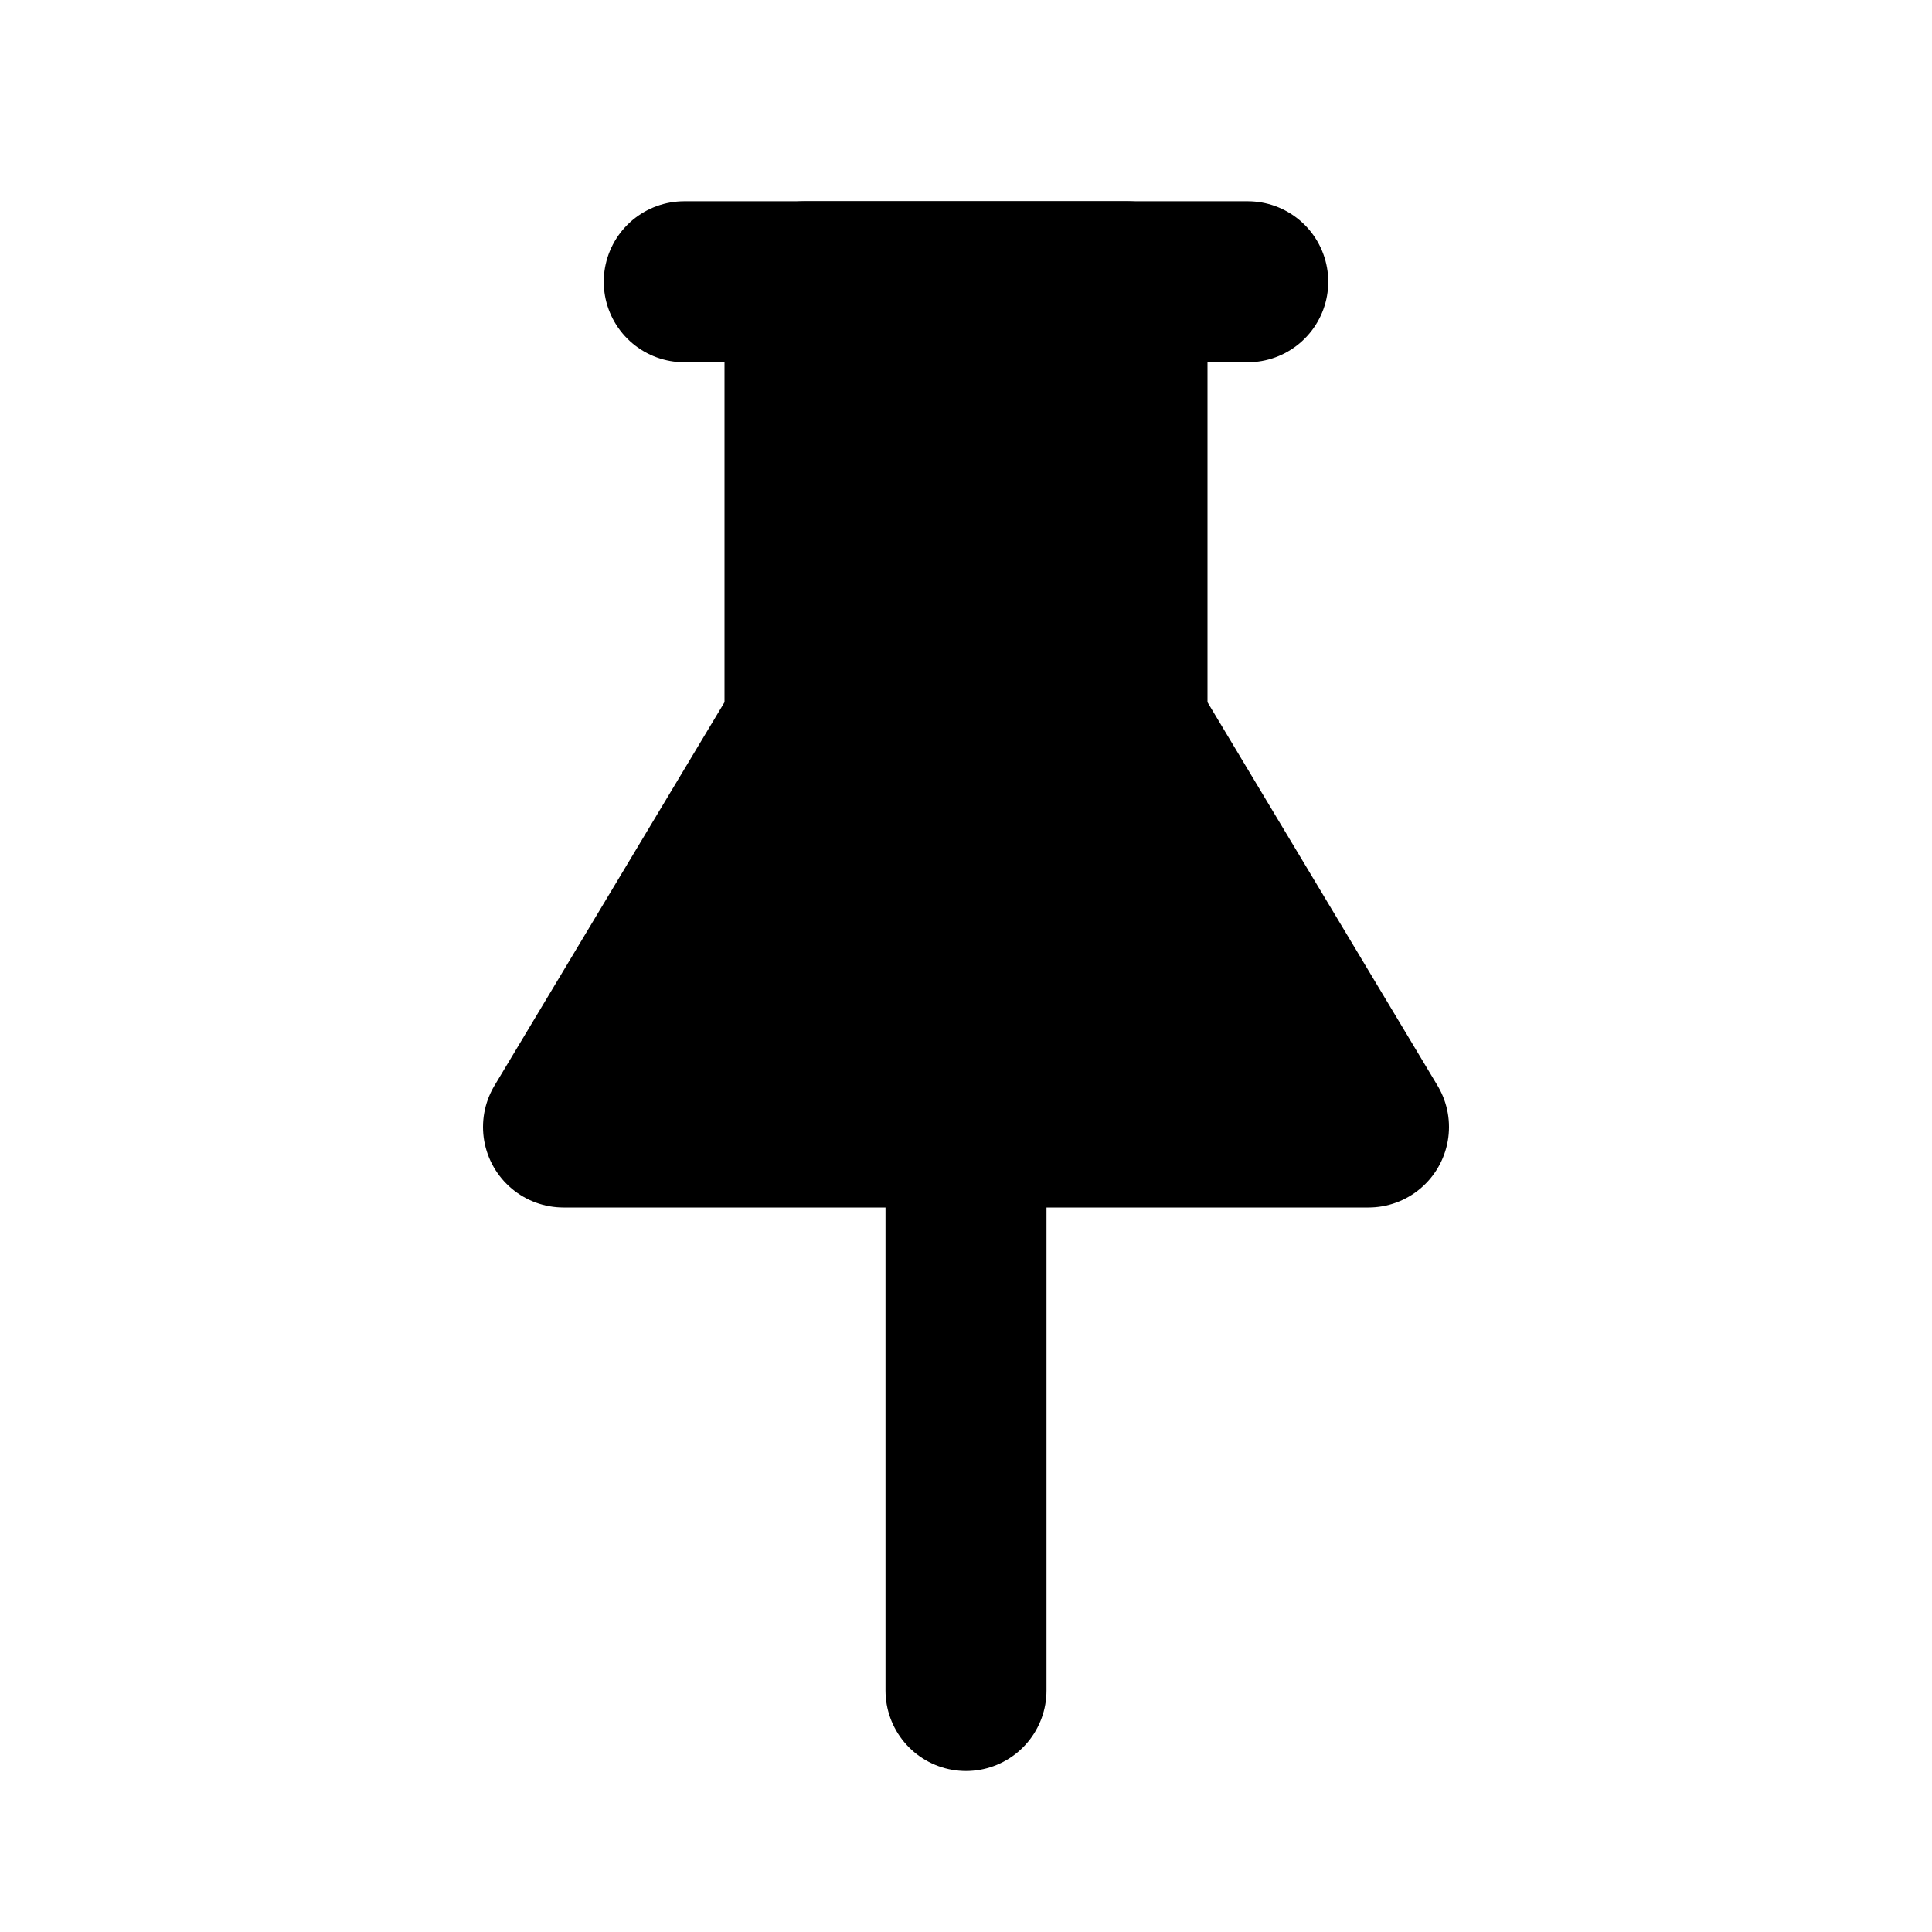
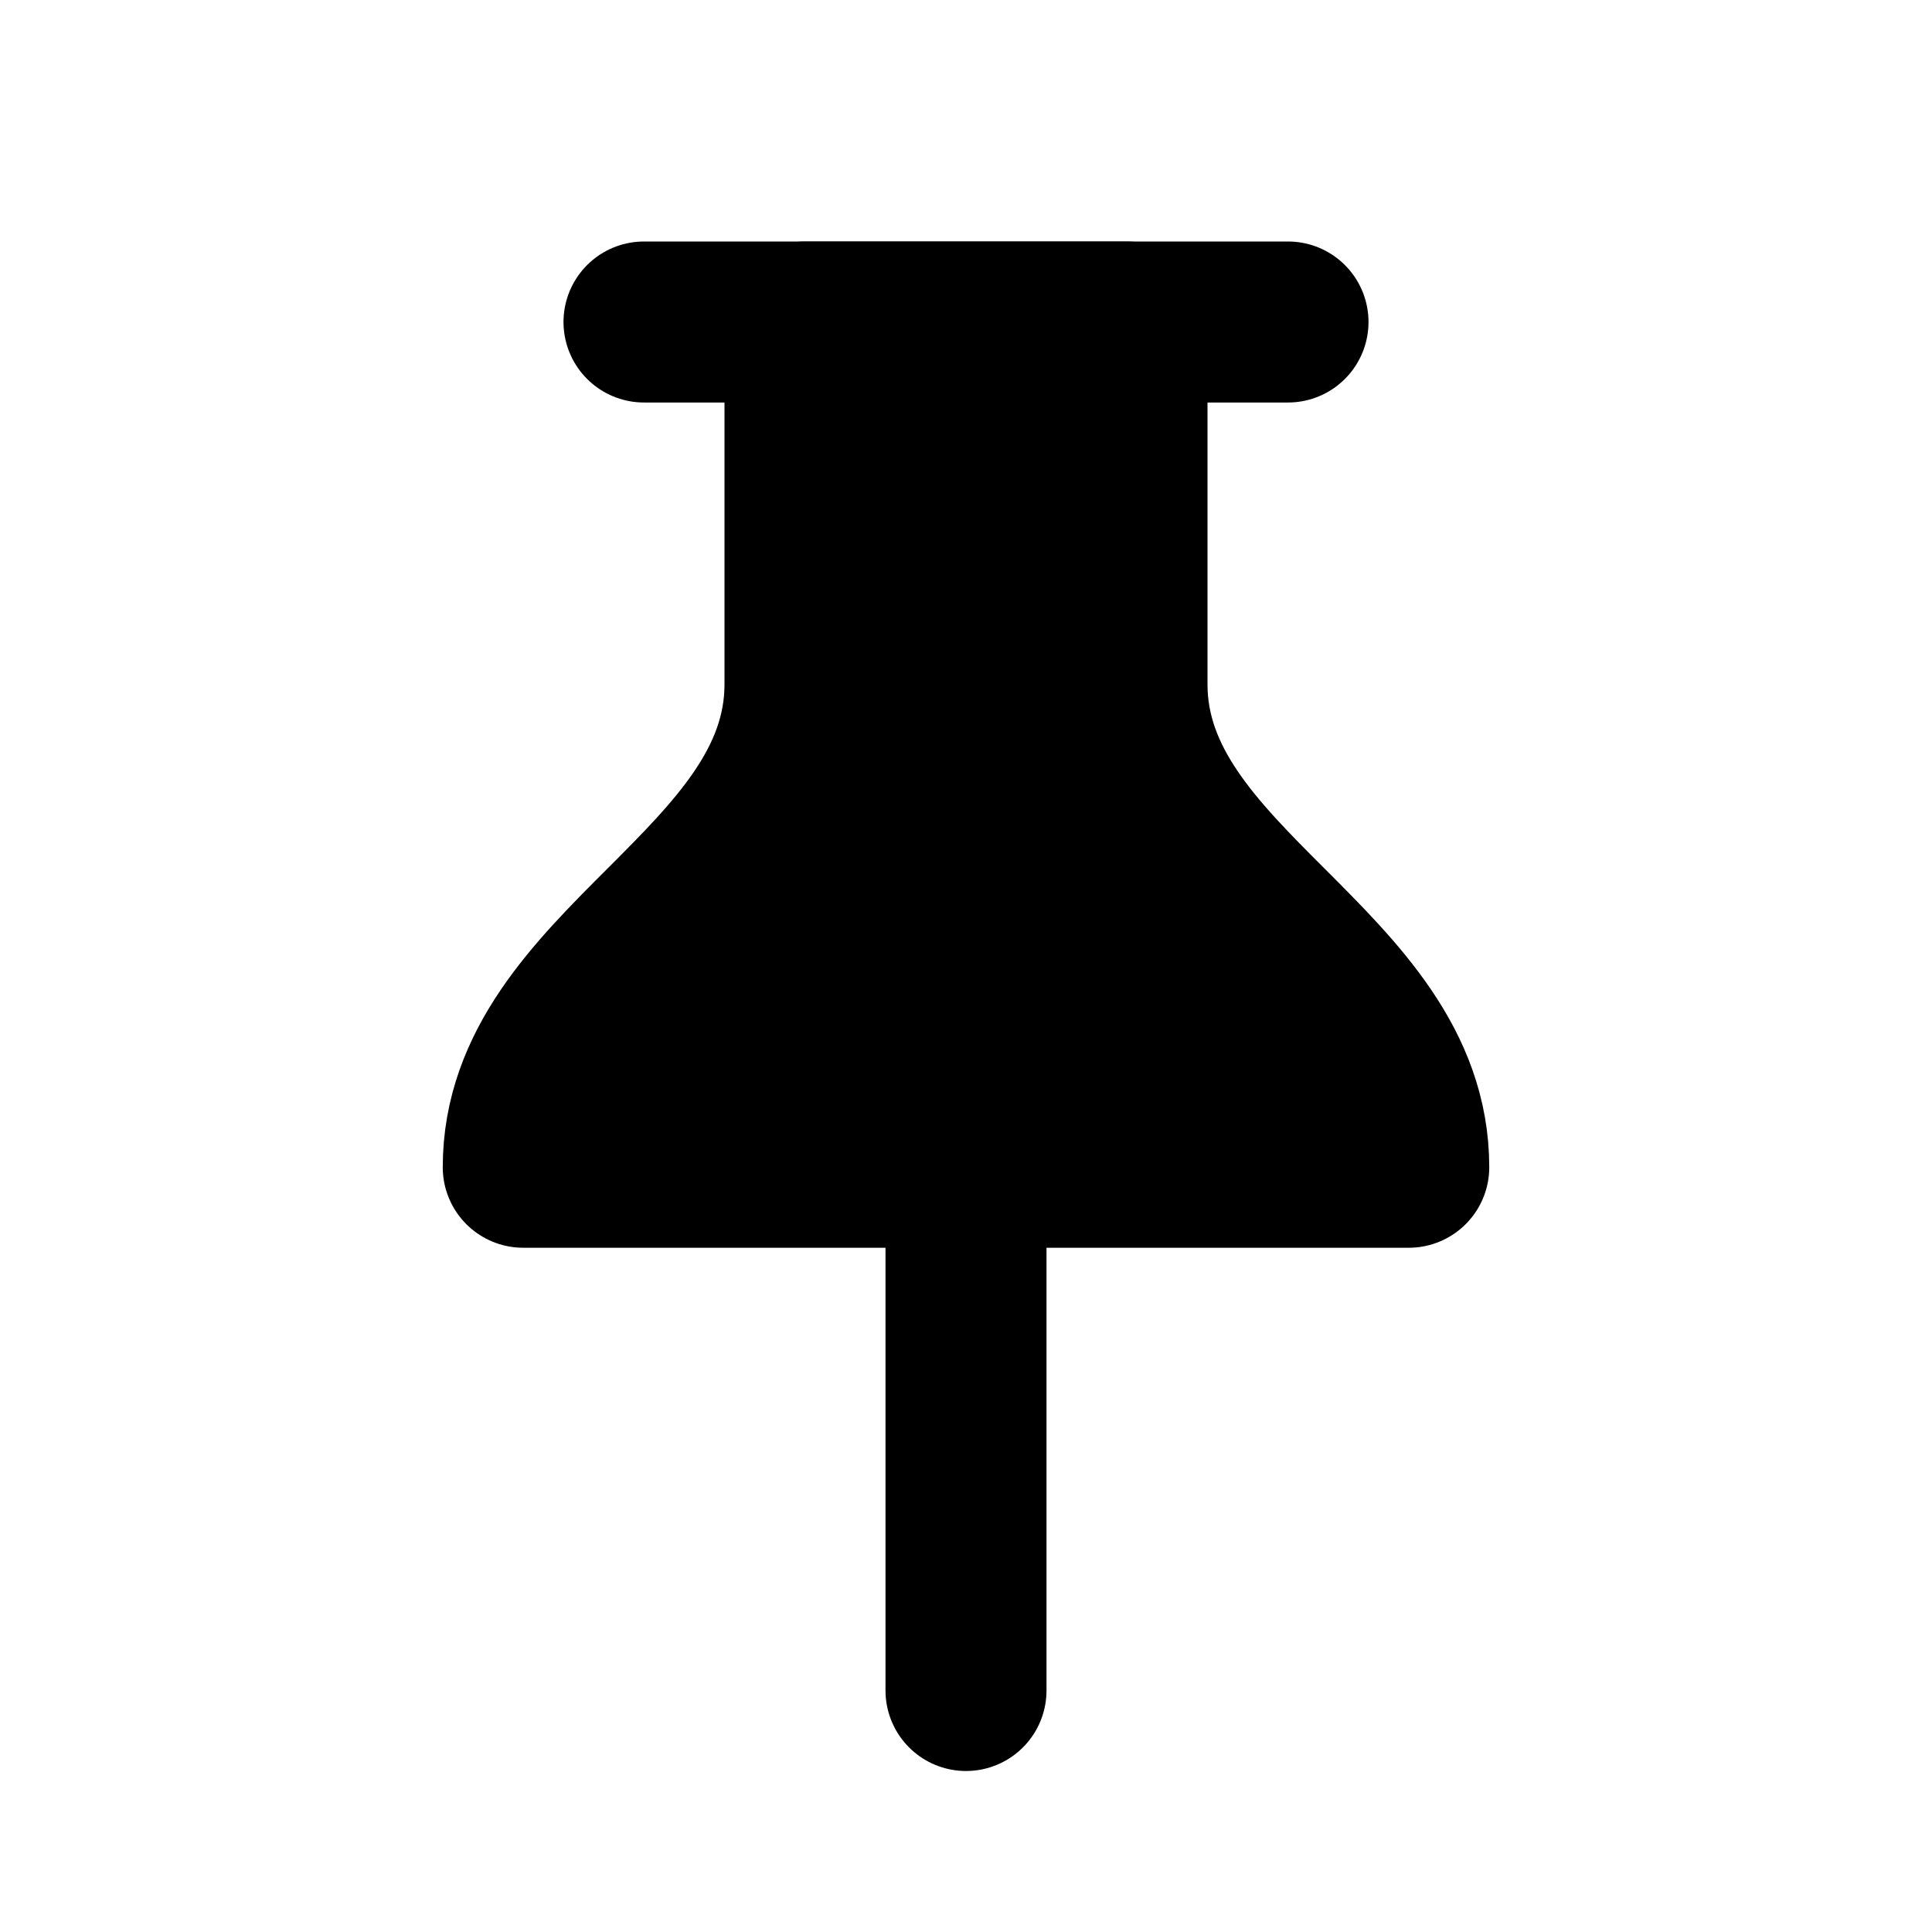
<svg xmlns="http://www.w3.org/2000/svg" viewBox="0 0 24 24" fill="none" stroke="currentColor" stroke-width="2" stroke-linecap="round" stroke-linejoin="round">
-   <path d="M8.5 3.5h7" />
-   <path d="M10 3.5V9l-3 5h10l-3-5V3.5z" fill="currentColor" />
-   <path d="M12 14v7" />
+   <path d="M8 4h8" />
+   <path d="M10 4v4.5C10 11 6.5 12 6.5 14.5h11C17.5 12 14 11 14 8.5V4z" fill="currentColor" />
+   <path d="M12 14.5V21" />
</svg>
